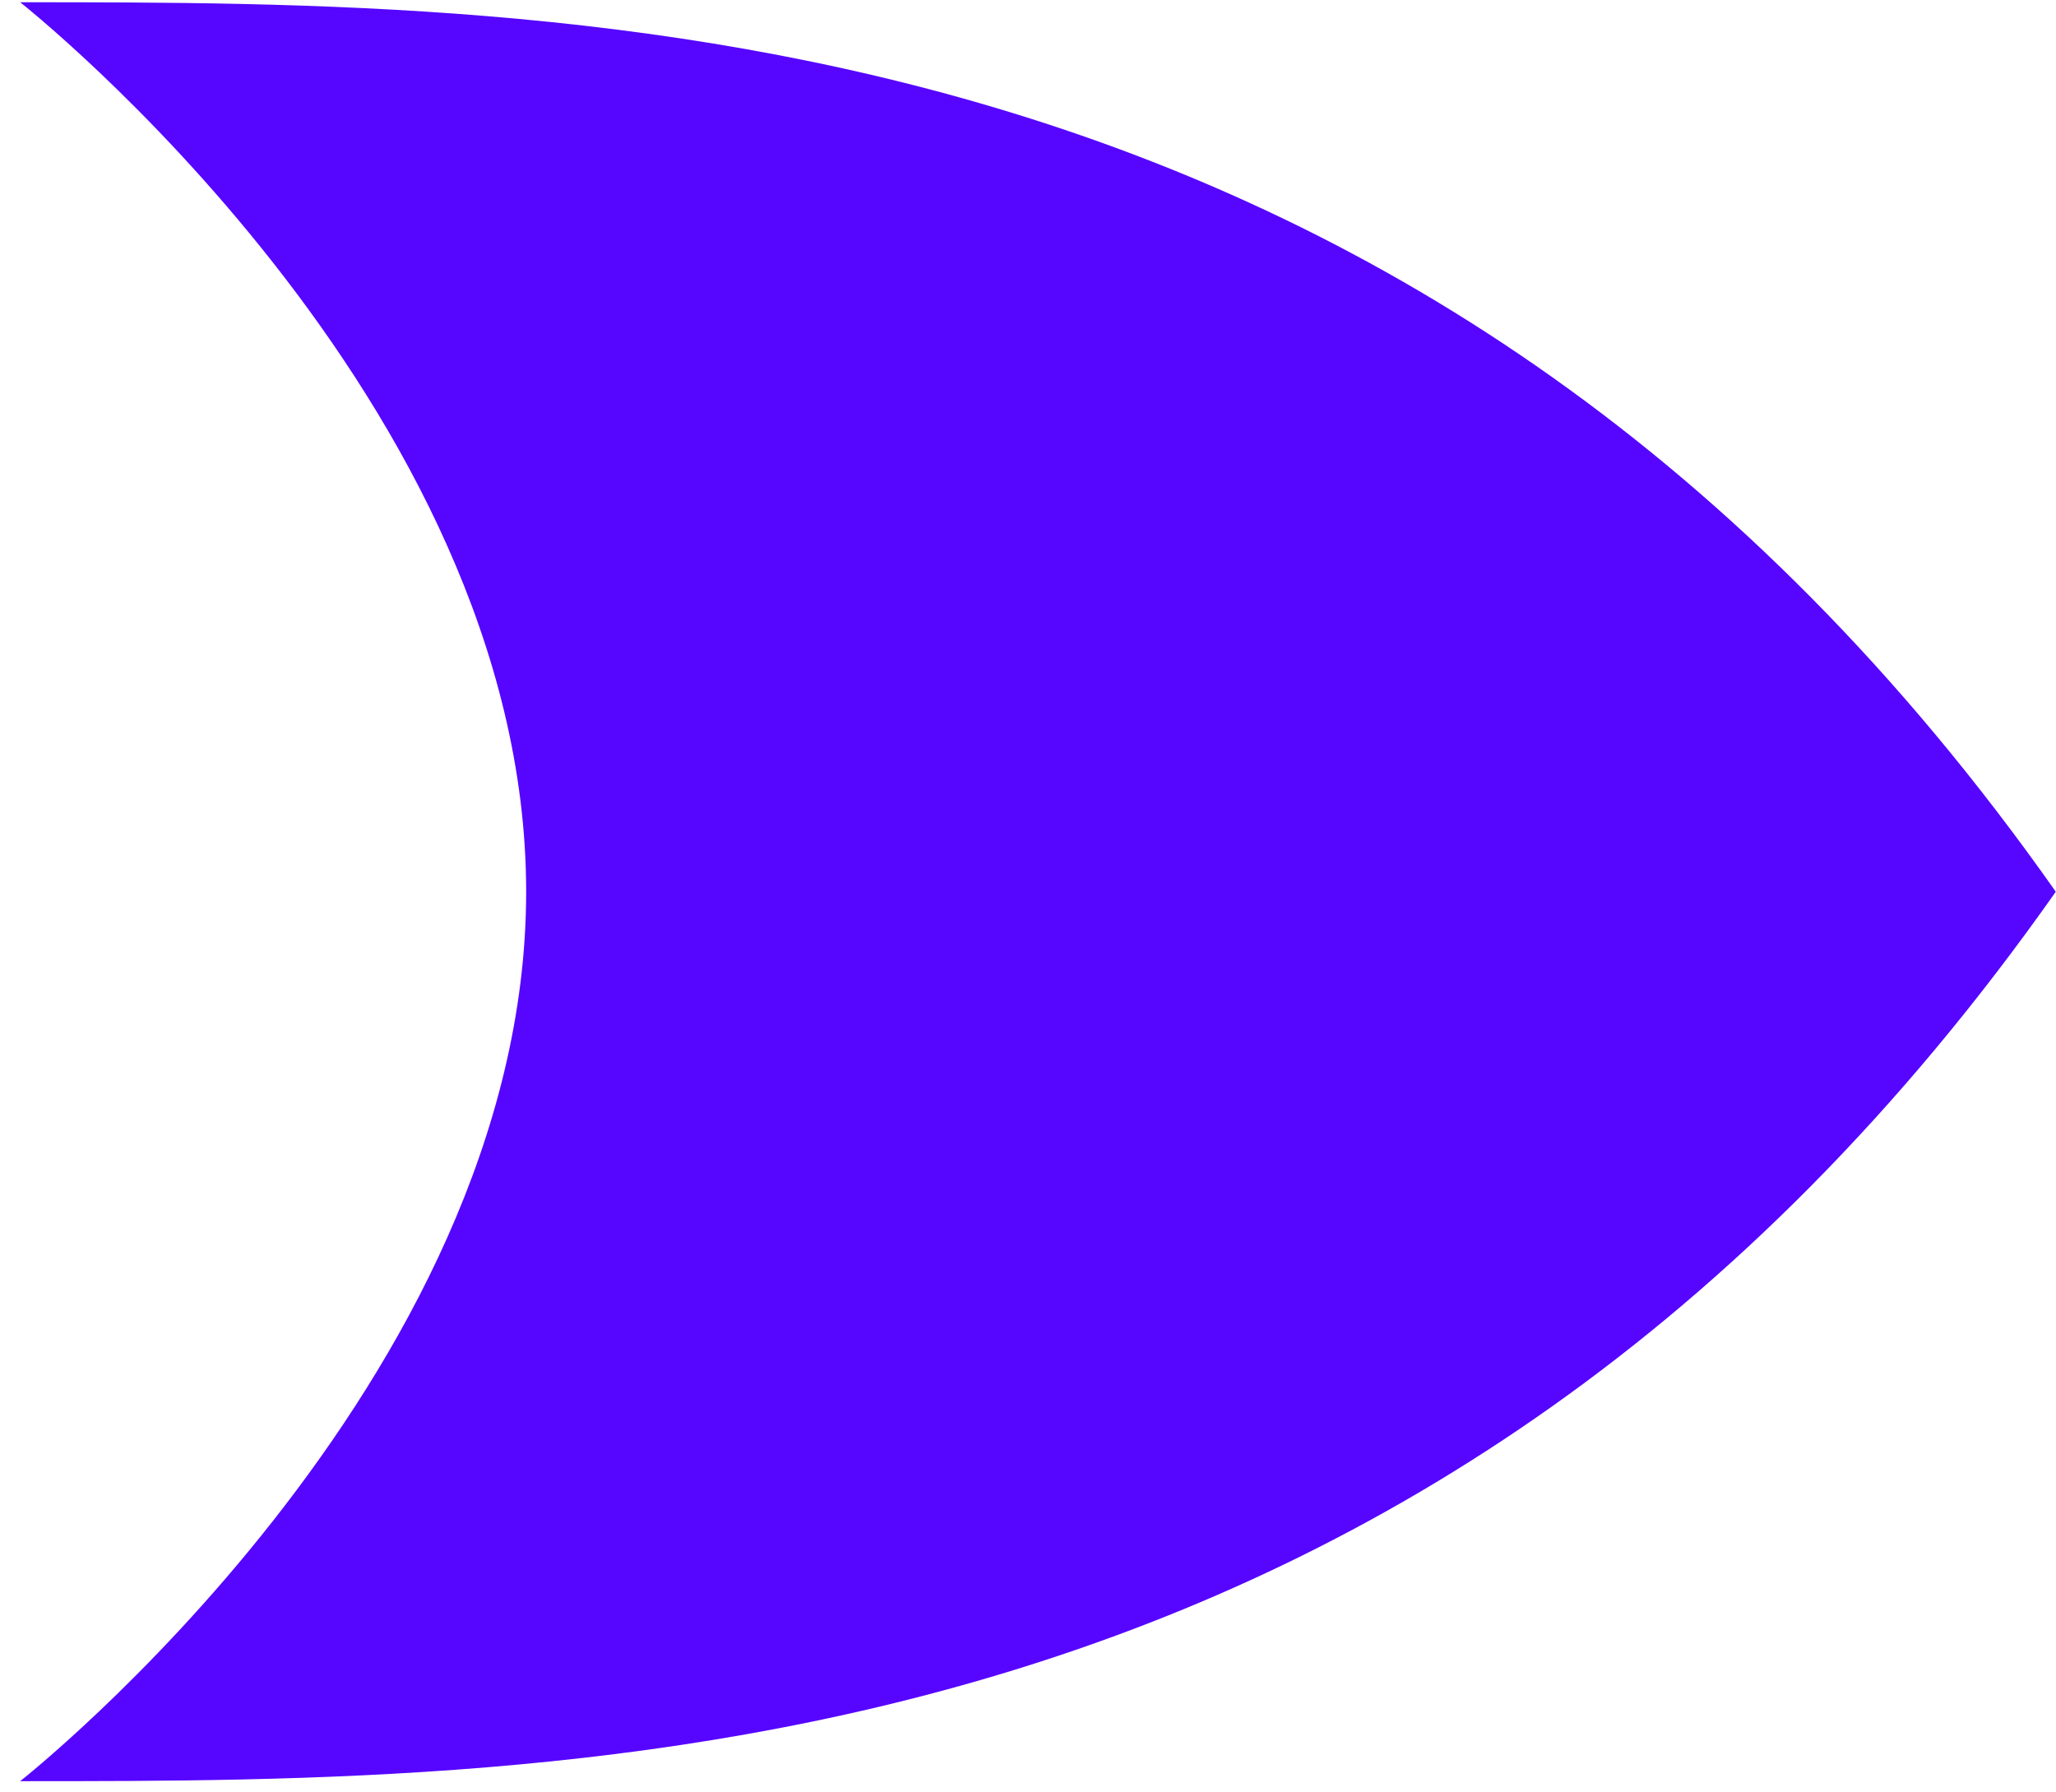
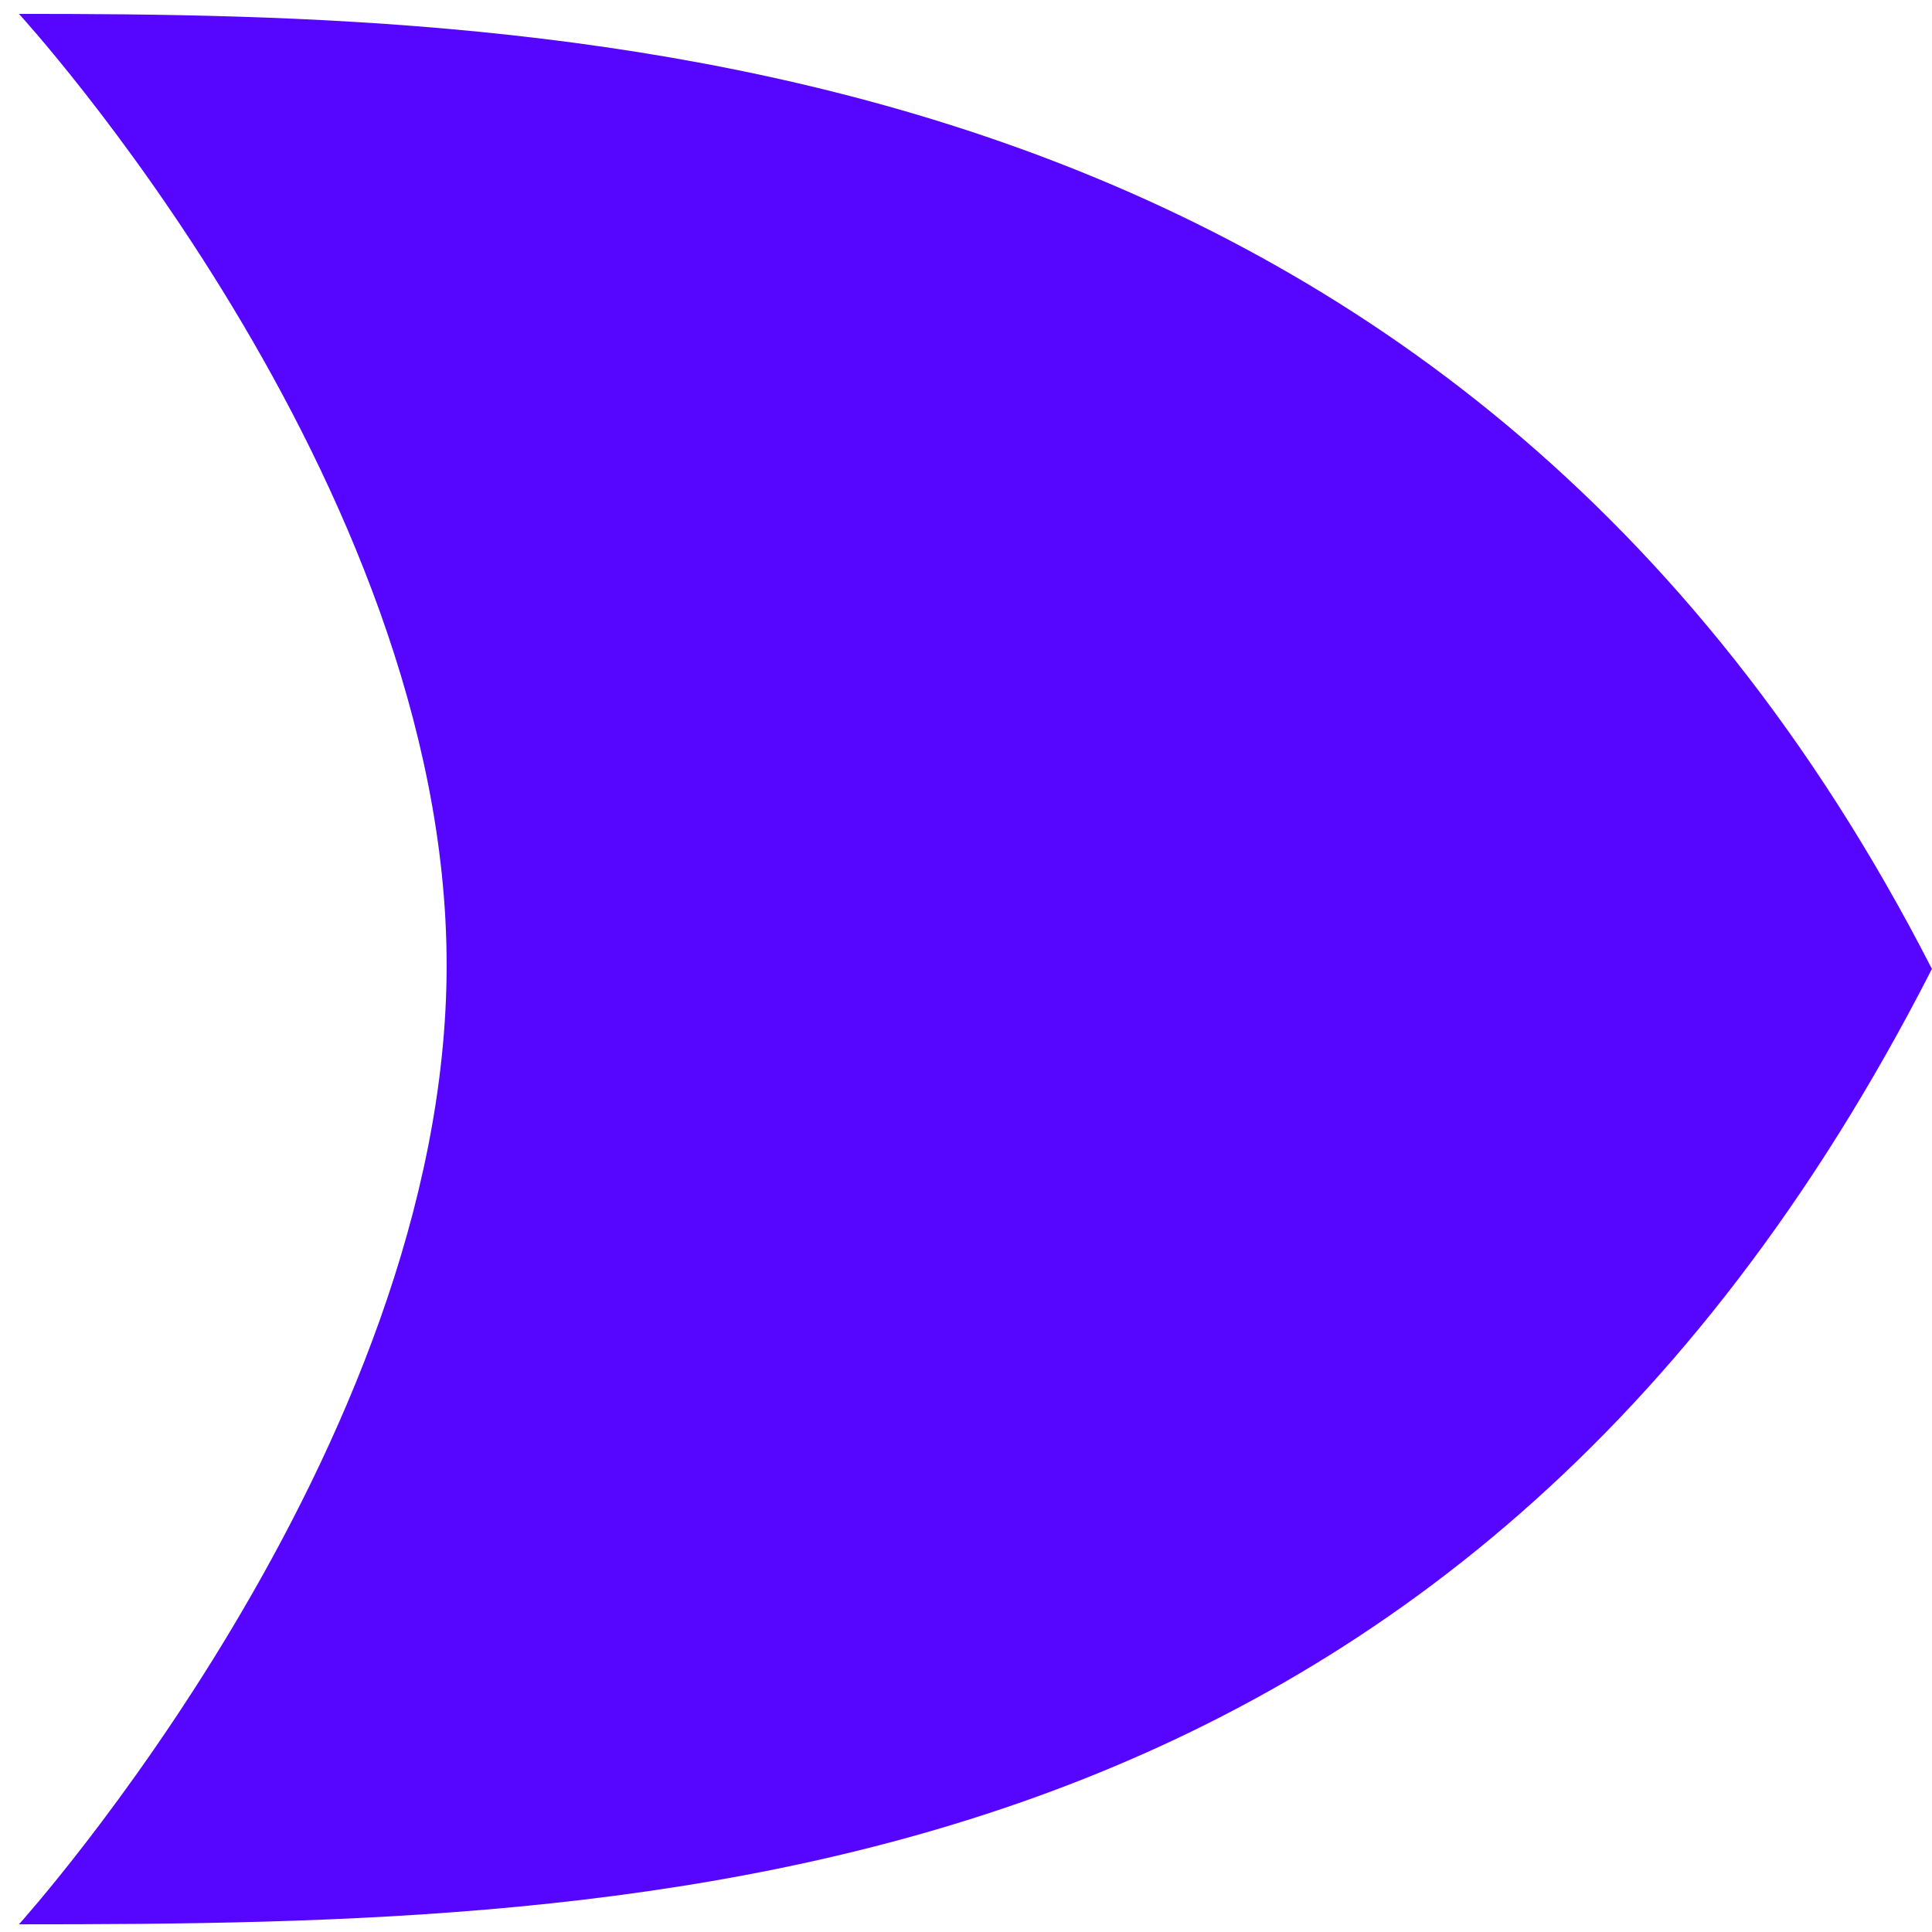
- <svg xmlns="http://www.w3.org/2000/svg" width="101" height="88" viewBox="0 0 101 88" fill="none">
-   <path d="M0.99 87.5C28.604 87.5 70.244 87.5 100.99 43.806C70.244 0.111 28.604 0.111 0.99 0.111C0.99 0.111 25.847 19.674 25.847 43.806C25.847 67.938 0.99 87.5 0.99 87.5Z" fill="#5606FF" />
+ <svg xmlns="http://www.w3.org/2000/svg" width="101" height="101" viewBox="0 0 101 101" fill="none">
+   <path d="M100.996 50.653C76.007 99.596 34.139 100.598 0.99 100.598C0.99 100.598 23.349 75.851 23.349 50.456C23.349 25.061 0.99 0.726 0.99 0.726C29.305 0.726 76.007 1.828 100.996 50.653Z" fill="#5606FF" />
</svg>
